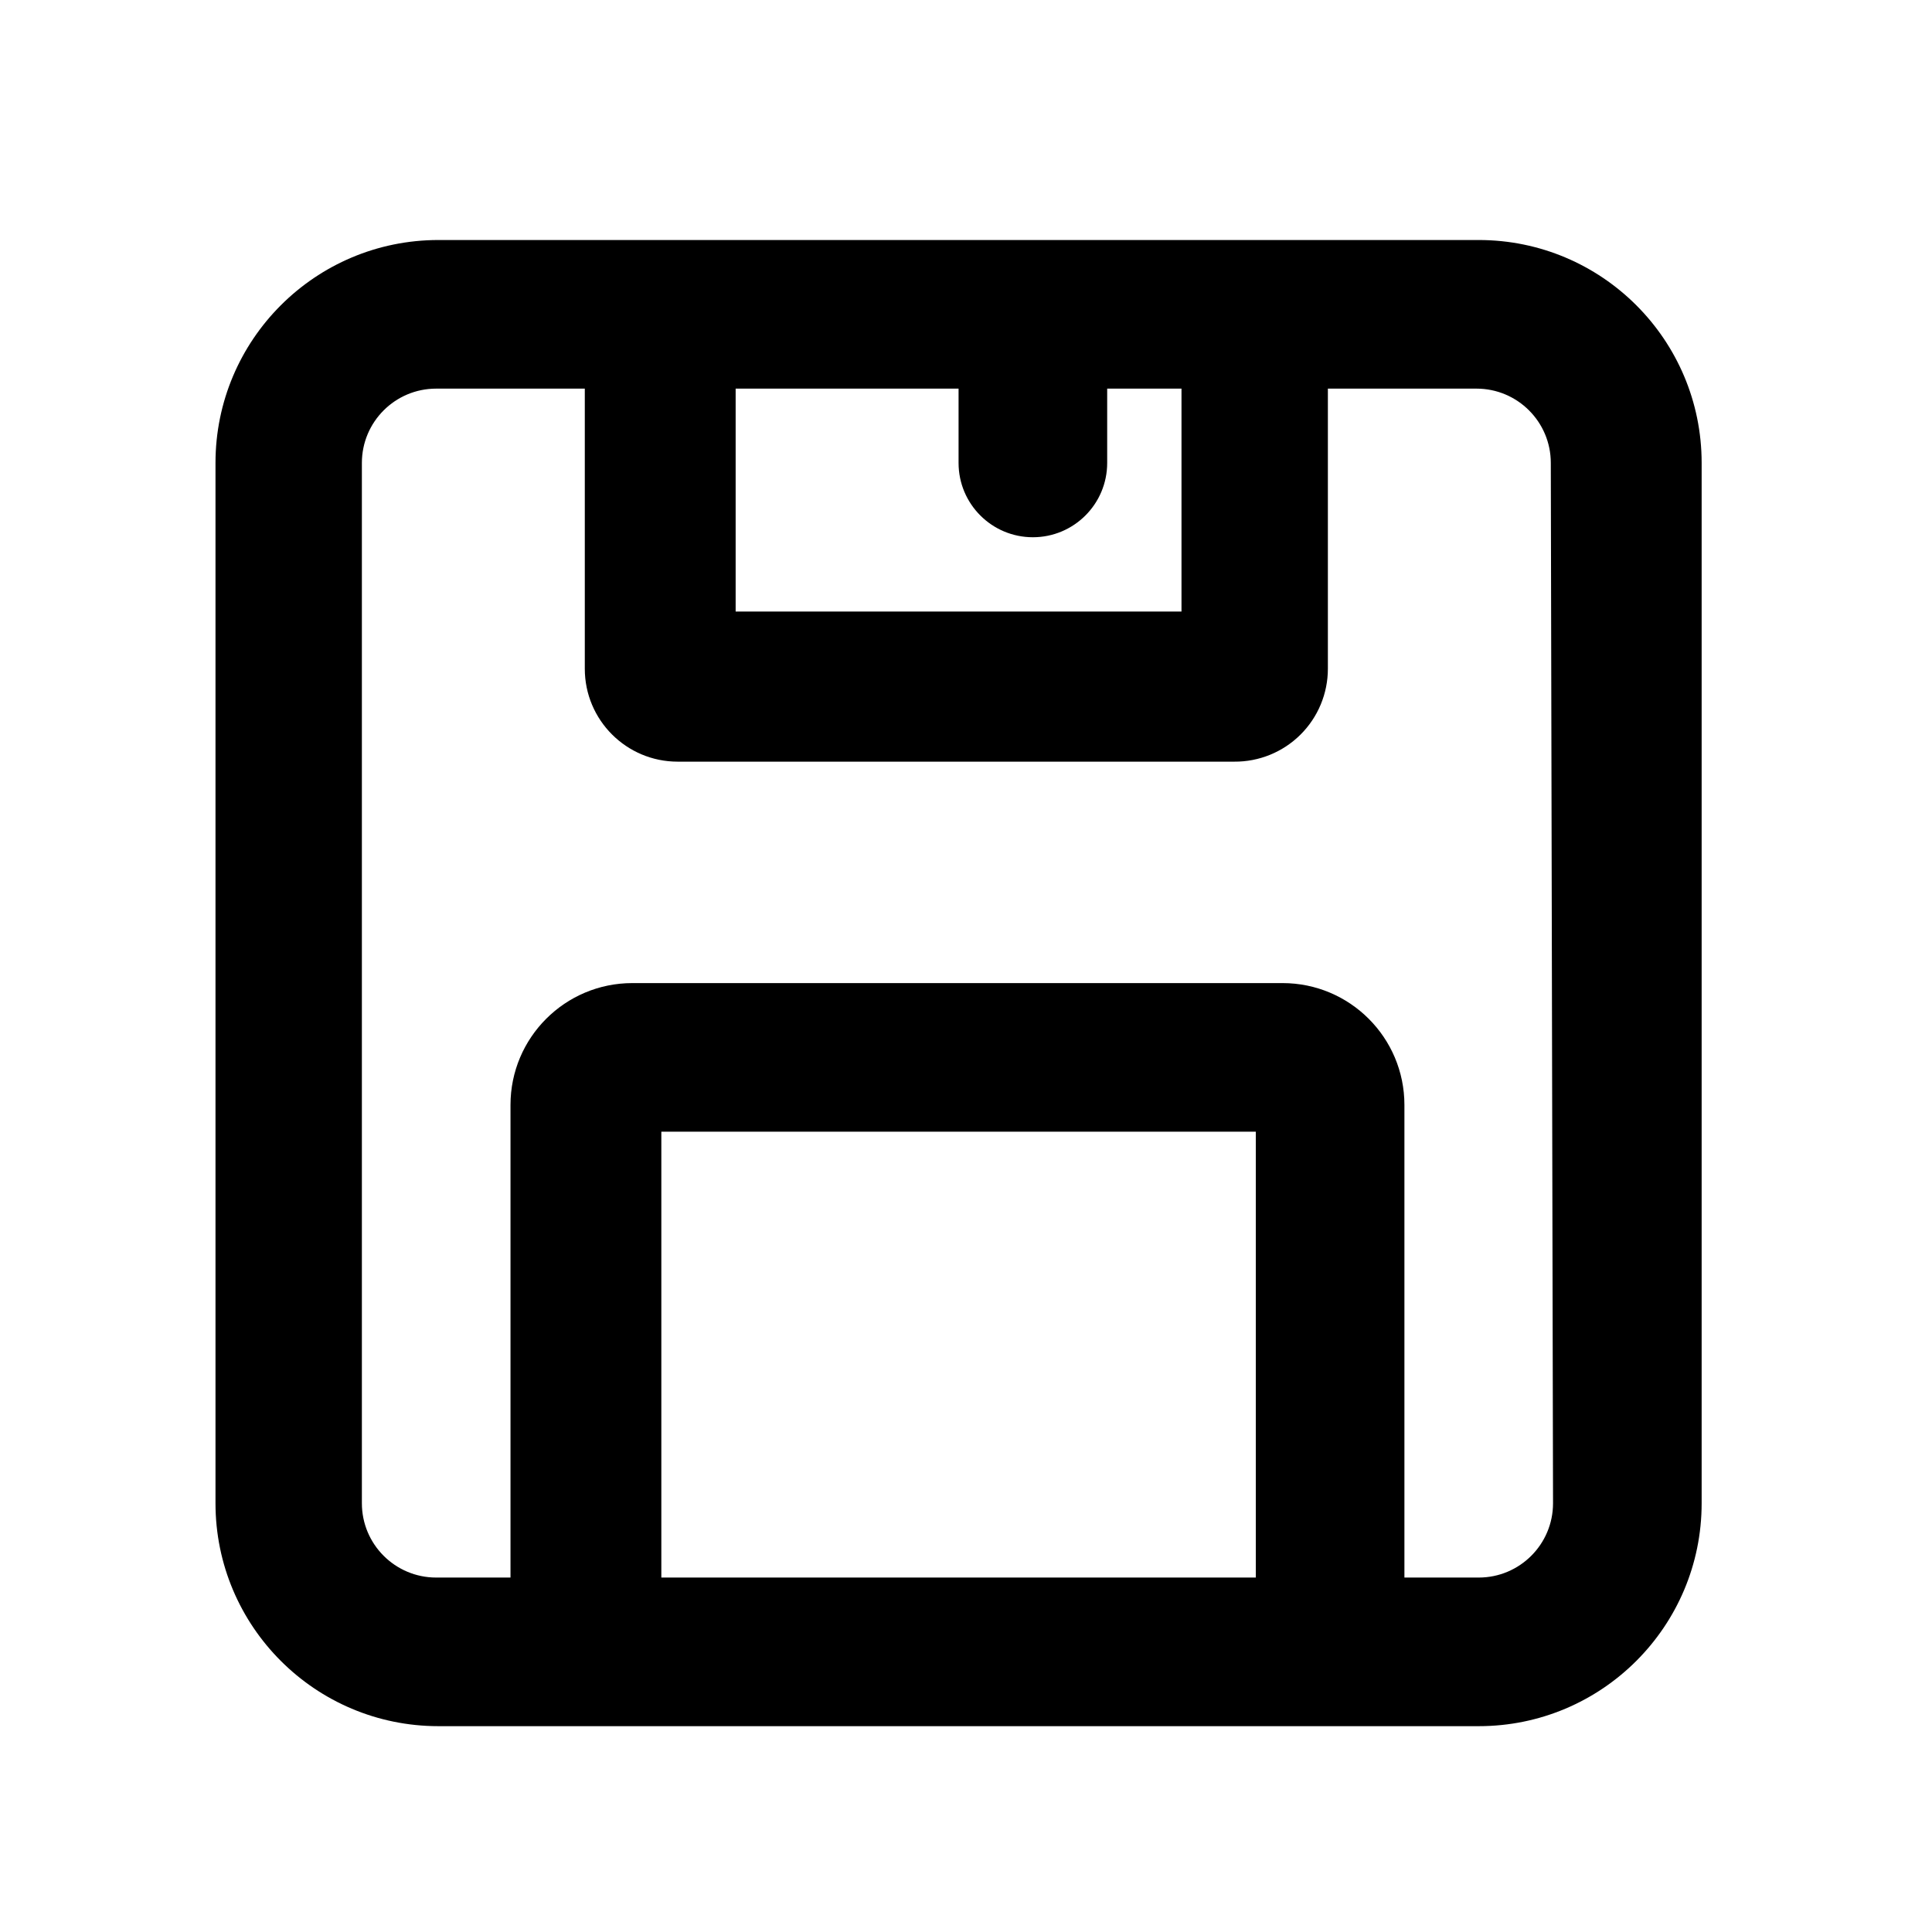
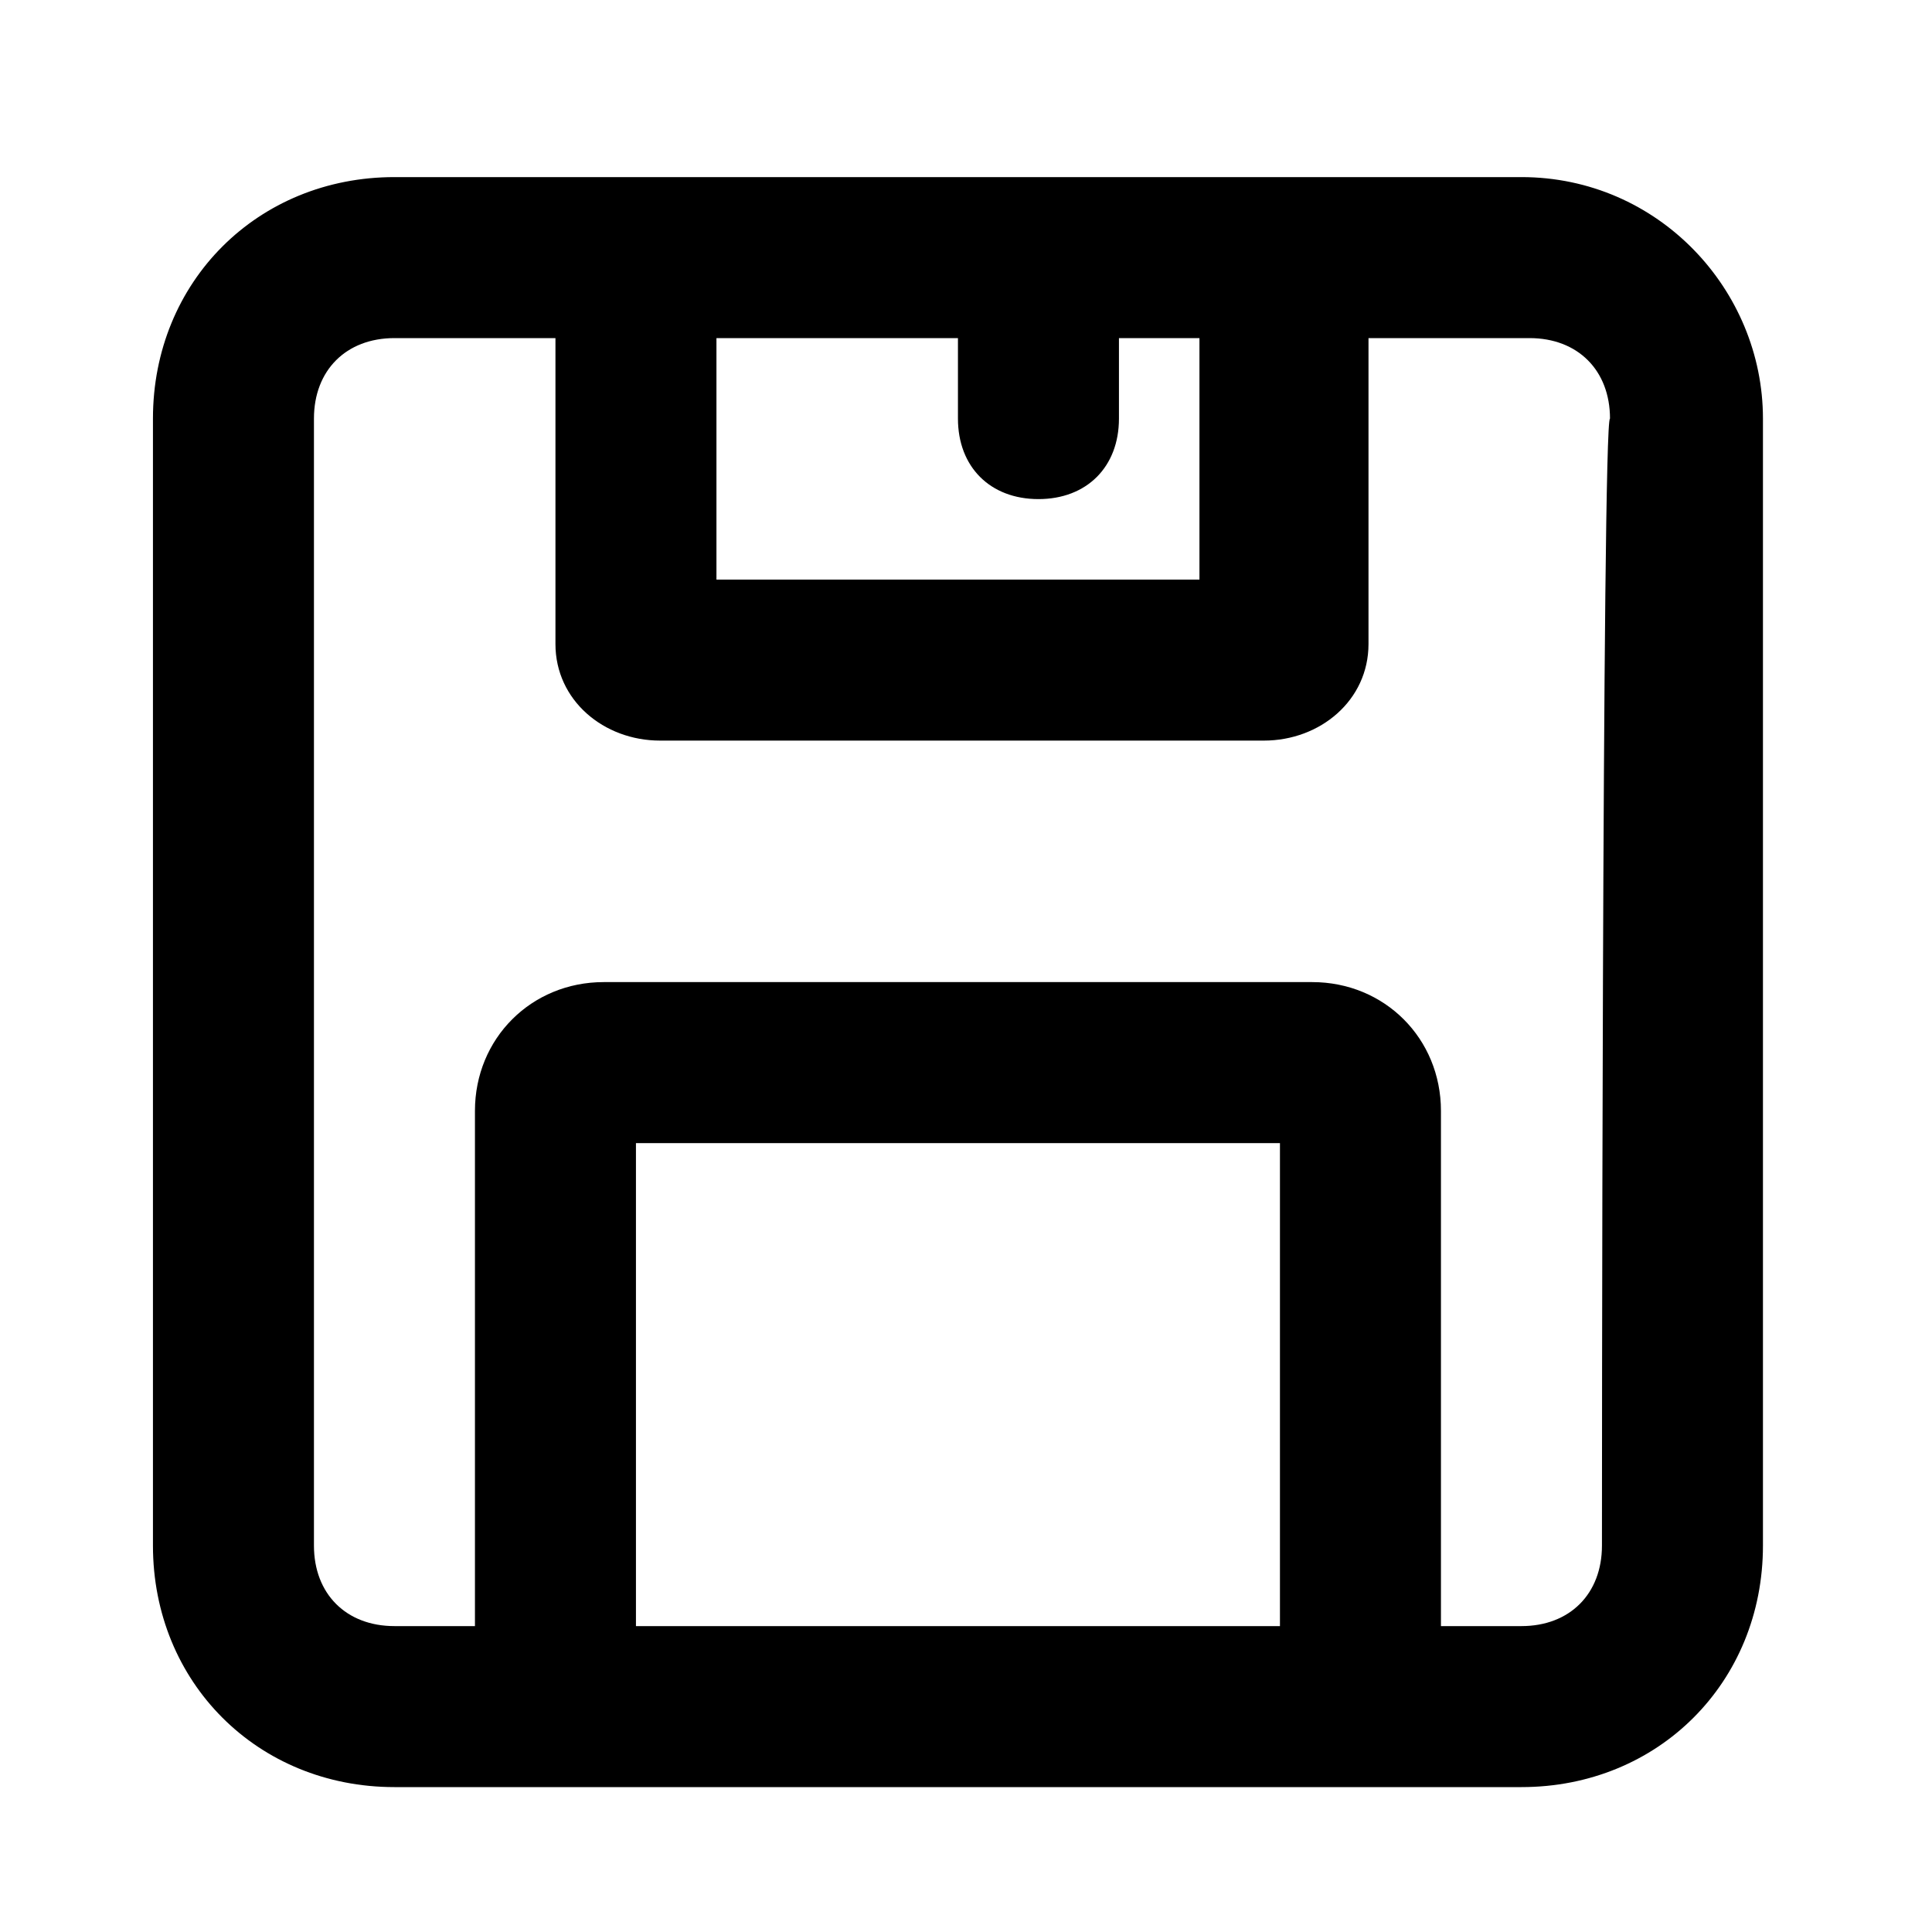
- <svg data-name="Layer 1" viewBox="0 0 26 26">
-   <path d="M19.9 3.23h-14a3 3 0 0 0-3 3v14a3 3 0 0 0 3 3h14a3 3 0 0 0 3-3v-14a3 3 0 0 0-3-3zm-7 2v1a1 1 0 0 0 2 0v-1h1v3h-6v-3zm-4 16v-6h8v6zm12-1a1 1 0 0 1-1 1h-1v-6.36a1.64 1.64 0 0 0-1.64-1.64H8.51a1.64 1.64 0 0 0-1.64 1.64v6.36h-1a1 1 0 0 1-1-1v-14a1 1 0 0 1 1-1h2V9a1.25 1.25 0 0 0 1.25 1.25h7.49A1.25 1.25 0 0 0 17.87 9V5.23h2a1 1 0 0 1 1 1z" />
+ <svg xmlns="http://www.w3.org/2000/svg" viewBox="0 0 24 24">
+   <path d="M18.9 2.2h-14c-1.7 0-3 1.3-3 3v14c0 1.7 1.3 3 3 3h14c1.7 0 3-1.3 3-3v-14c0-1.6-1.3-3-3-3zm-7 2v1c0 .6.4 1 1 1s1-.4 1-1v-1h1v3h-6v-3h3zm-4 16v-6h8v6h-8zm12-1c0 .6-.4 1-1 1h-1v-6.4c0-.9-.7-1.6-1.6-1.6H7.5c-.9 0-1.6.7-1.6 1.6v6.4h-1c-.6 0-1-.4-1-1v-14c0-.6.4-1 1-1h2V8c0 .7.6 1.2 1.3 1.2h7.5c.7 0 1.3-.5 1.3-1.2V4.2h2c.6 0 1 .4 1 1-.1 0-.1 14-.1 14z" />
</svg>
